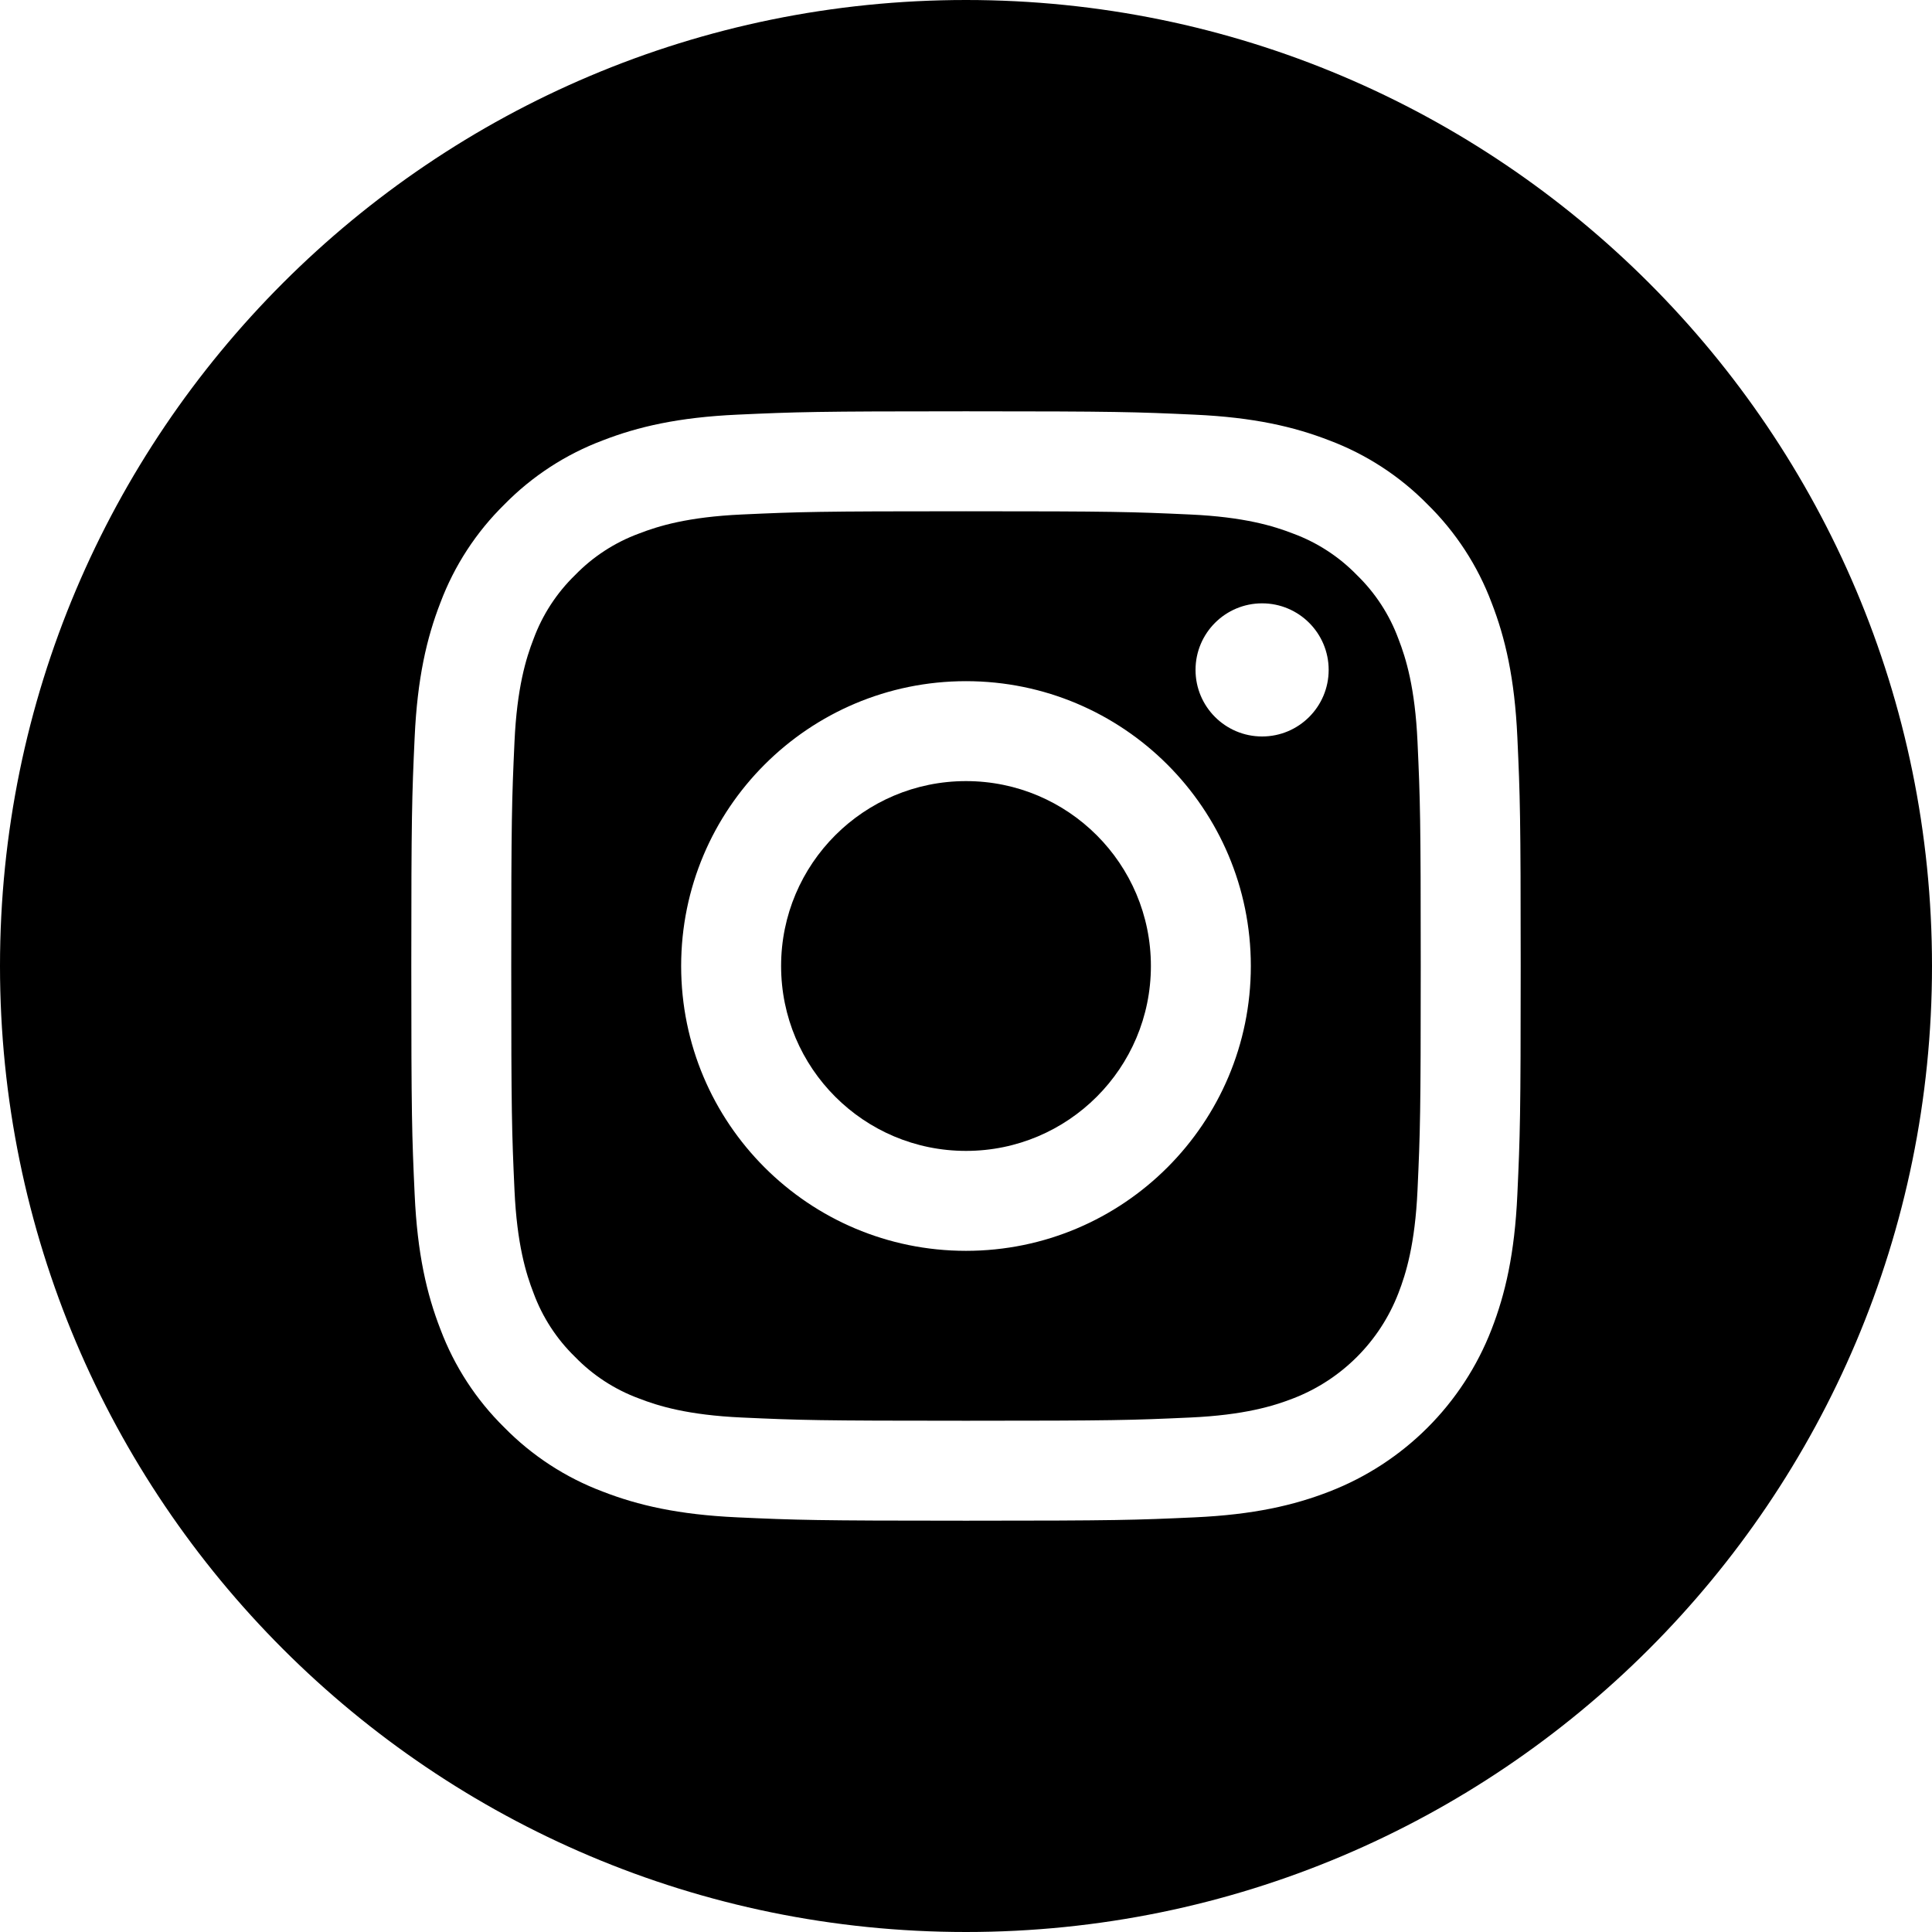
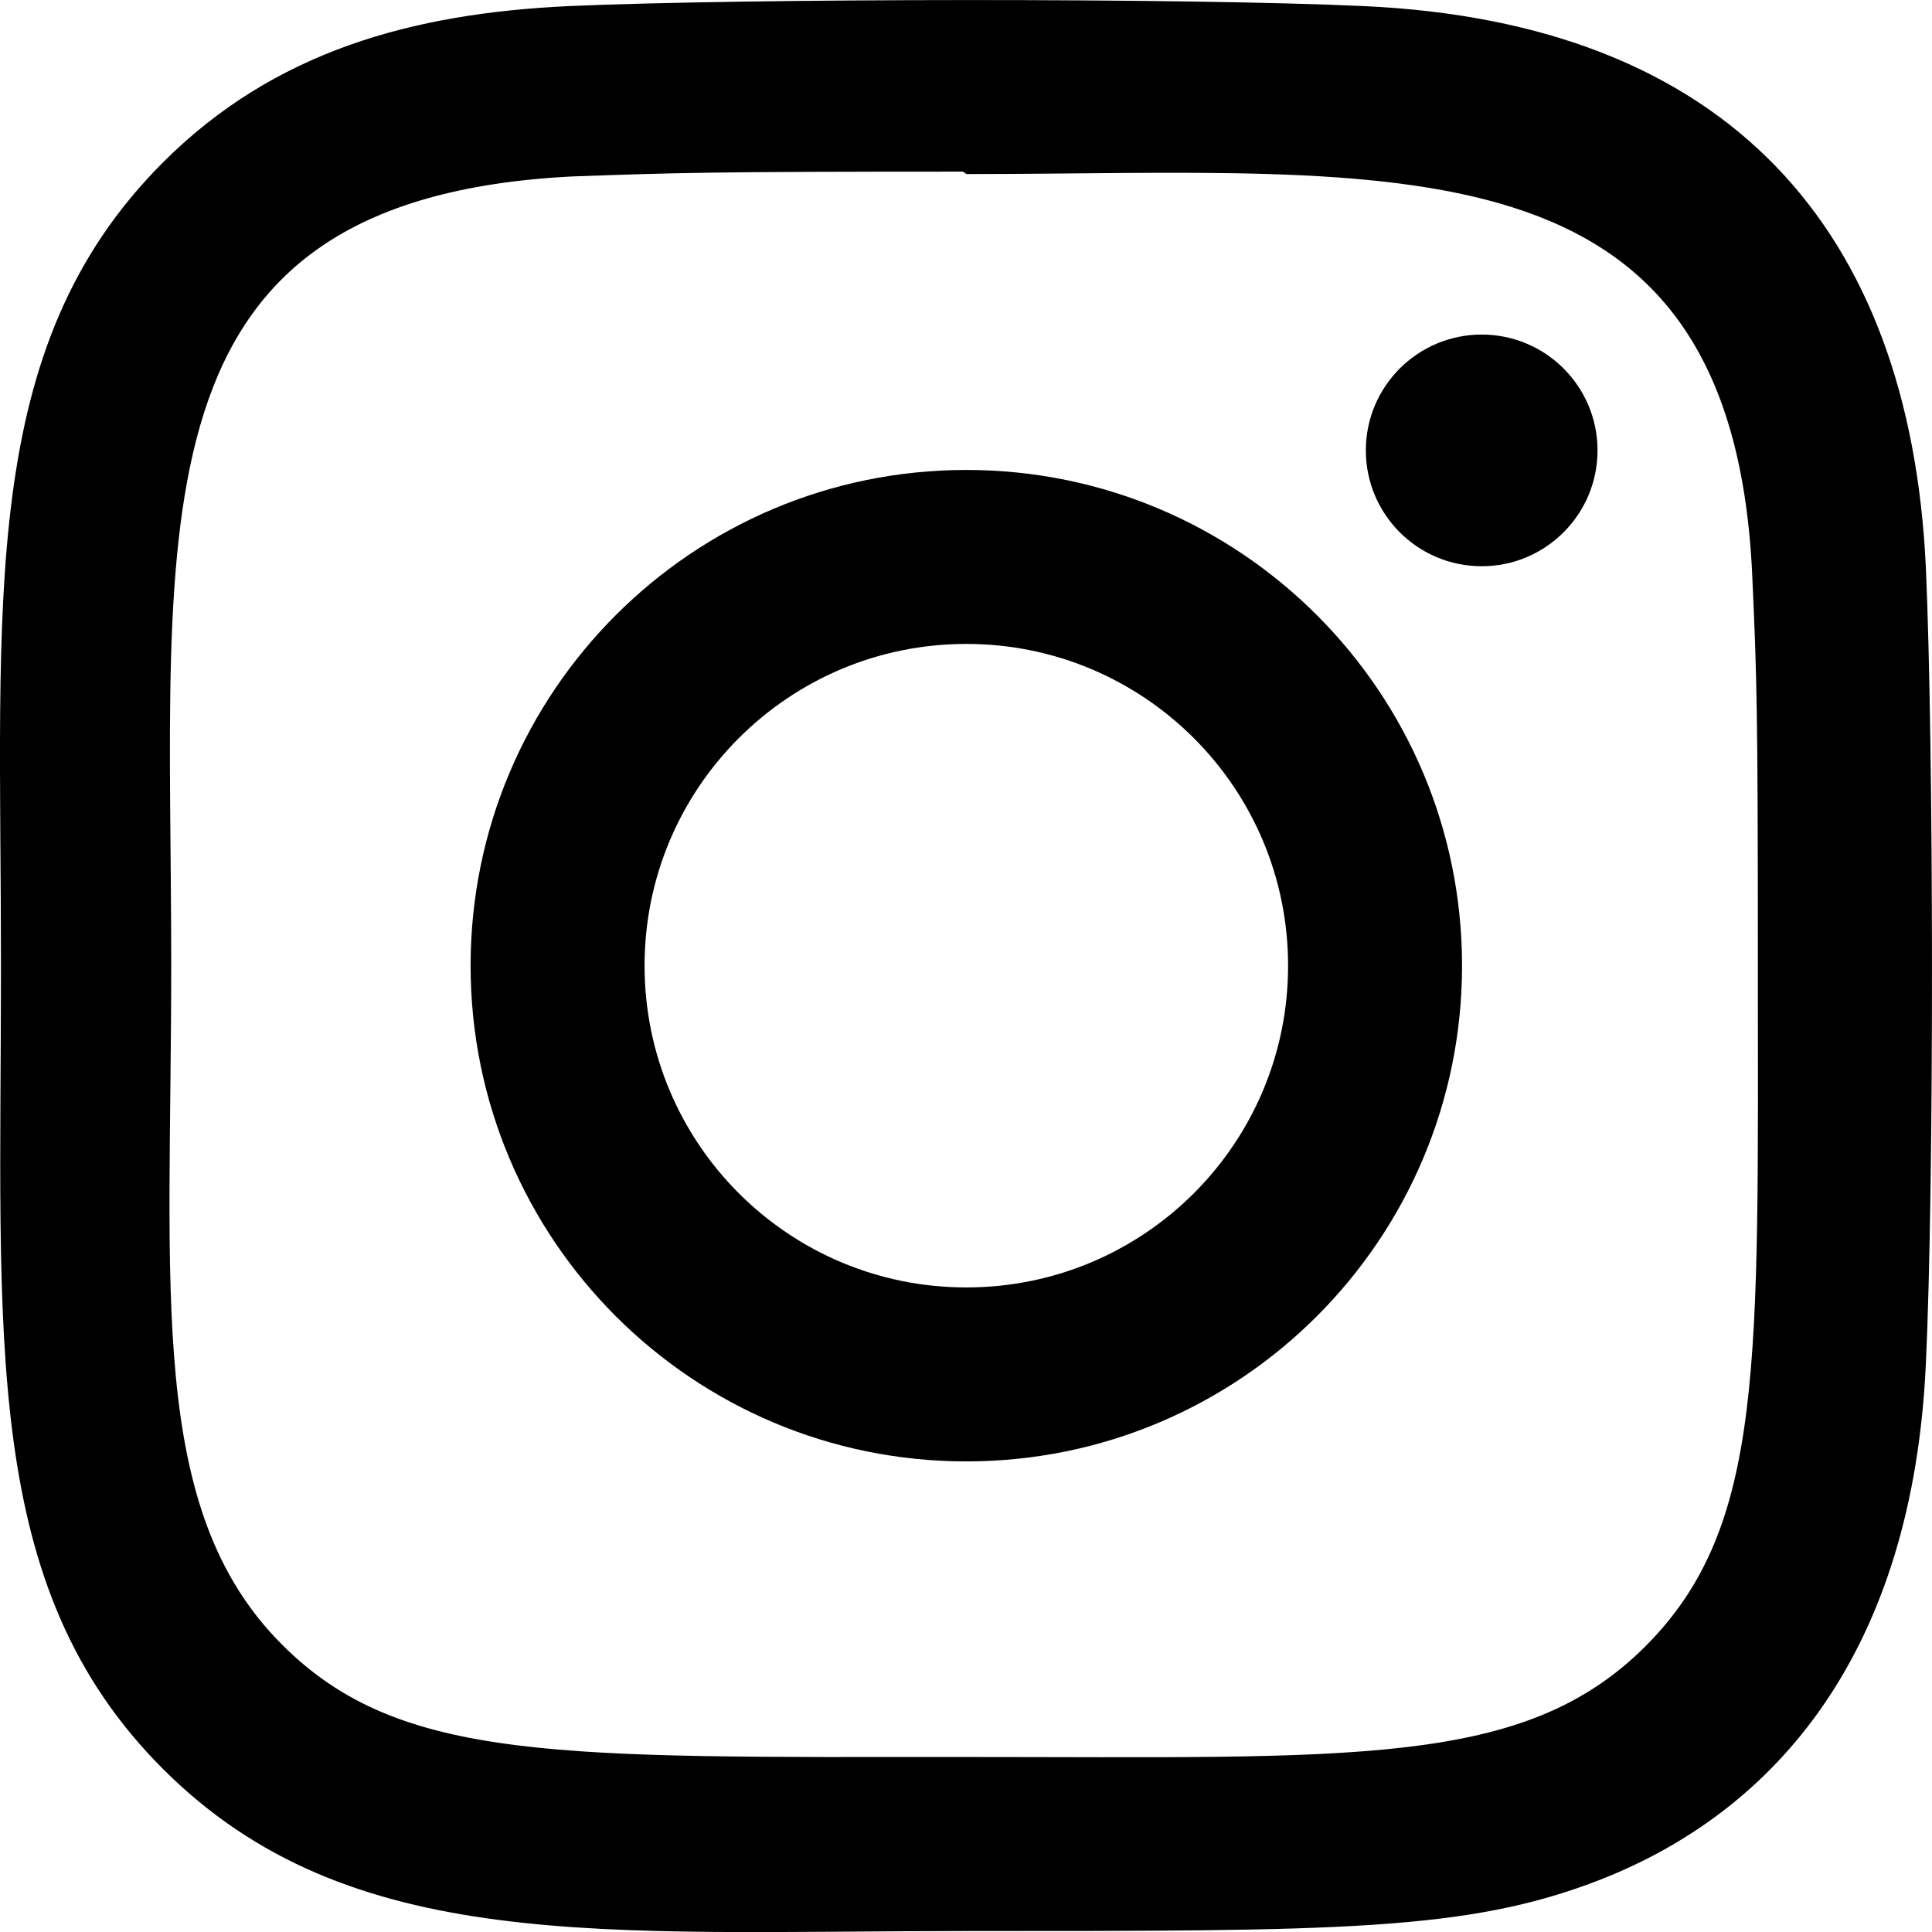
- <svg xmlns="http://www.w3.org/2000/svg" height="512pt" viewBox="0 0 512 512" width="512pt">
-   <path d="m305 256c0 27.062-21.938 49-49 49s-49-21.938-49-49 21.938-49 49-49 49 21.938 49 49zm0 0" />
-   <path d="m370.594 169.305c-2.355-6.383-6.113-12.16-10.996-16.902-4.742-4.883-10.516-8.641-16.902-10.996-5.18-2.012-12.961-4.406-27.293-5.059-15.504-.707-20.152-.859-59.402-.859-39.254 0-43.902.148-59.402.855-14.332.656-22.117 3.051-27.293 5.062-6.387 2.355-12.164 6.113-16.902 10.996-4.883 4.742-8.641 10.516-11 16.902-2.012 5.18-4.406 12.965-5.059 27.297-.707 15.5-.859 20.148-.859 59.402 0 39.25.152 43.898.859 59.402.652 14.332 3.047 22.113 5.059 27.293 2.359 6.387 6.113 12.16 10.996 16.902 4.742 4.883 10.516 8.641 16.902 10.996 5.18 2.016 12.965 4.41 27.297 5.062 15.5.707 20.145.855 59.398.855 39.258 0 43.906-.148 59.402-.855 14.332-.652 22.117-3.047 27.297-5.062 12.82-4.945 22.953-15.078 27.898-27.898 2.012-5.18 4.406-12.961 5.062-27.293.707-15.504.855-20.152.855-59.402 0-39.254-.148-43.902-.855-59.402-.652-14.332-3.047-22.117-5.062-27.297zm-114.594 162.18c-41.691 0-75.488-33.793-75.488-75.484s33.797-75.484 75.488-75.484c41.688 0 75.484 33.793 75.484 75.484s-33.797 75.484-75.484 75.484zm78.469-136.312c-9.742 0-17.641-7.898-17.641-17.641s7.898-17.641 17.641-17.641 17.641 7.898 17.641 17.641c-.004 9.742-7.898 17.641-17.641 17.641zm0 0" />
-   <path d="m256 0c-141.363 0-256 114.637-256 256s114.637 256 256 256 256-114.637 256-256-114.637-256-256-256zm146.113 316.605c-.711 15.648-3.199 26.332-6.832 35.684-7.637 19.746-23.246 35.355-42.992 42.992-9.348 3.633-20.035 6.117-35.68 6.832-15.676.715-20.684.887-60.605.887-39.926 0-44.93-.172-60.609-.887-15.645-.715-26.332-3.199-35.68-6.832-9.812-3.691-18.695-9.477-26.039-16.957-7.477-7.34-13.262-16.227-16.953-26.035-3.633-9.348-6.121-20.035-6.832-35.68-.723-15.68-.891-20.688-.891-60.609s.168-44.93.887-60.605c.711-15.648 3.195-26.332 6.828-35.684 3.691-9.809 9.48-18.695 16.961-26.035 7.34-7.48 16.227-13.266 26.035-16.957 9.352-3.633 20.035-6.117 35.684-6.832 15.676-.715 20.684-.887 60.605-.887s44.93.172 60.605.891c15.648.711 26.332 3.195 35.684 6.824 9.809 3.691 18.695 9.48 26.039 16.961 7.477 7.344 13.266 16.227 16.953 26.035 3.637 9.352 6.121 20.035 6.836 35.684.715 15.676.883 20.684.883 60.605s-.168 44.93-.887 60.605zm0 0" />
+ <svg xmlns="http://www.w3.org/2000/svg" id="Bold" enable-background="new 0 0 24 24" height="512" viewBox="0 0 24 24" width="512">
+   <path d="m12.004 5.838c-3.403 0-6.158 2.758-6.158 6.158 0 3.403 2.758 6.158 6.158 6.158 3.403 0 6.158-2.758 6.158-6.158 0-3.403-2.758-6.158-6.158-6.158zm0 10.155c-2.209 0-3.997-1.789-3.997-3.997s1.789-3.997 3.997-3.997 3.997 1.789 3.997 3.997c.001 2.208-1.788 3.997-3.997 3.997z" />
+   <path d="m16.948.076c-2.208-.103-7.677-.098-9.887 0-1.942.091-3.655.56-5.036 1.941-2.308 2.308-2.013 5.418-2.013 9.979 0 4.668-.26 7.706 2.013 9.979 2.317 2.316 5.472 2.013 9.979 2.013 4.624 0 6.22.003 7.855-.63 2.223-.863 3.901-2.85 4.065-6.419.104-2.209.098-7.677 0-9.887-.198-4.213-2.459-6.768-6.976-6.976zm3.495 20.372c-1.513 1.513-3.612 1.378-8.468 1.378-5 0-7.005.074-8.468-1.393-1.685-1.677-1.38-4.37-1.38-8.453 0-5.525-.567-9.504 4.978-9.788 1.274-.045 1.649-.06 4.856-.06l.045.03c5.329 0 9.51-.558 9.761 4.986.057 1.265.07 1.645.07 4.847-.001 4.942.093 6.959-1.394 8.453z" />
+   <circle cx="18.406" cy="5.595" r="1.439" />
</svg>
